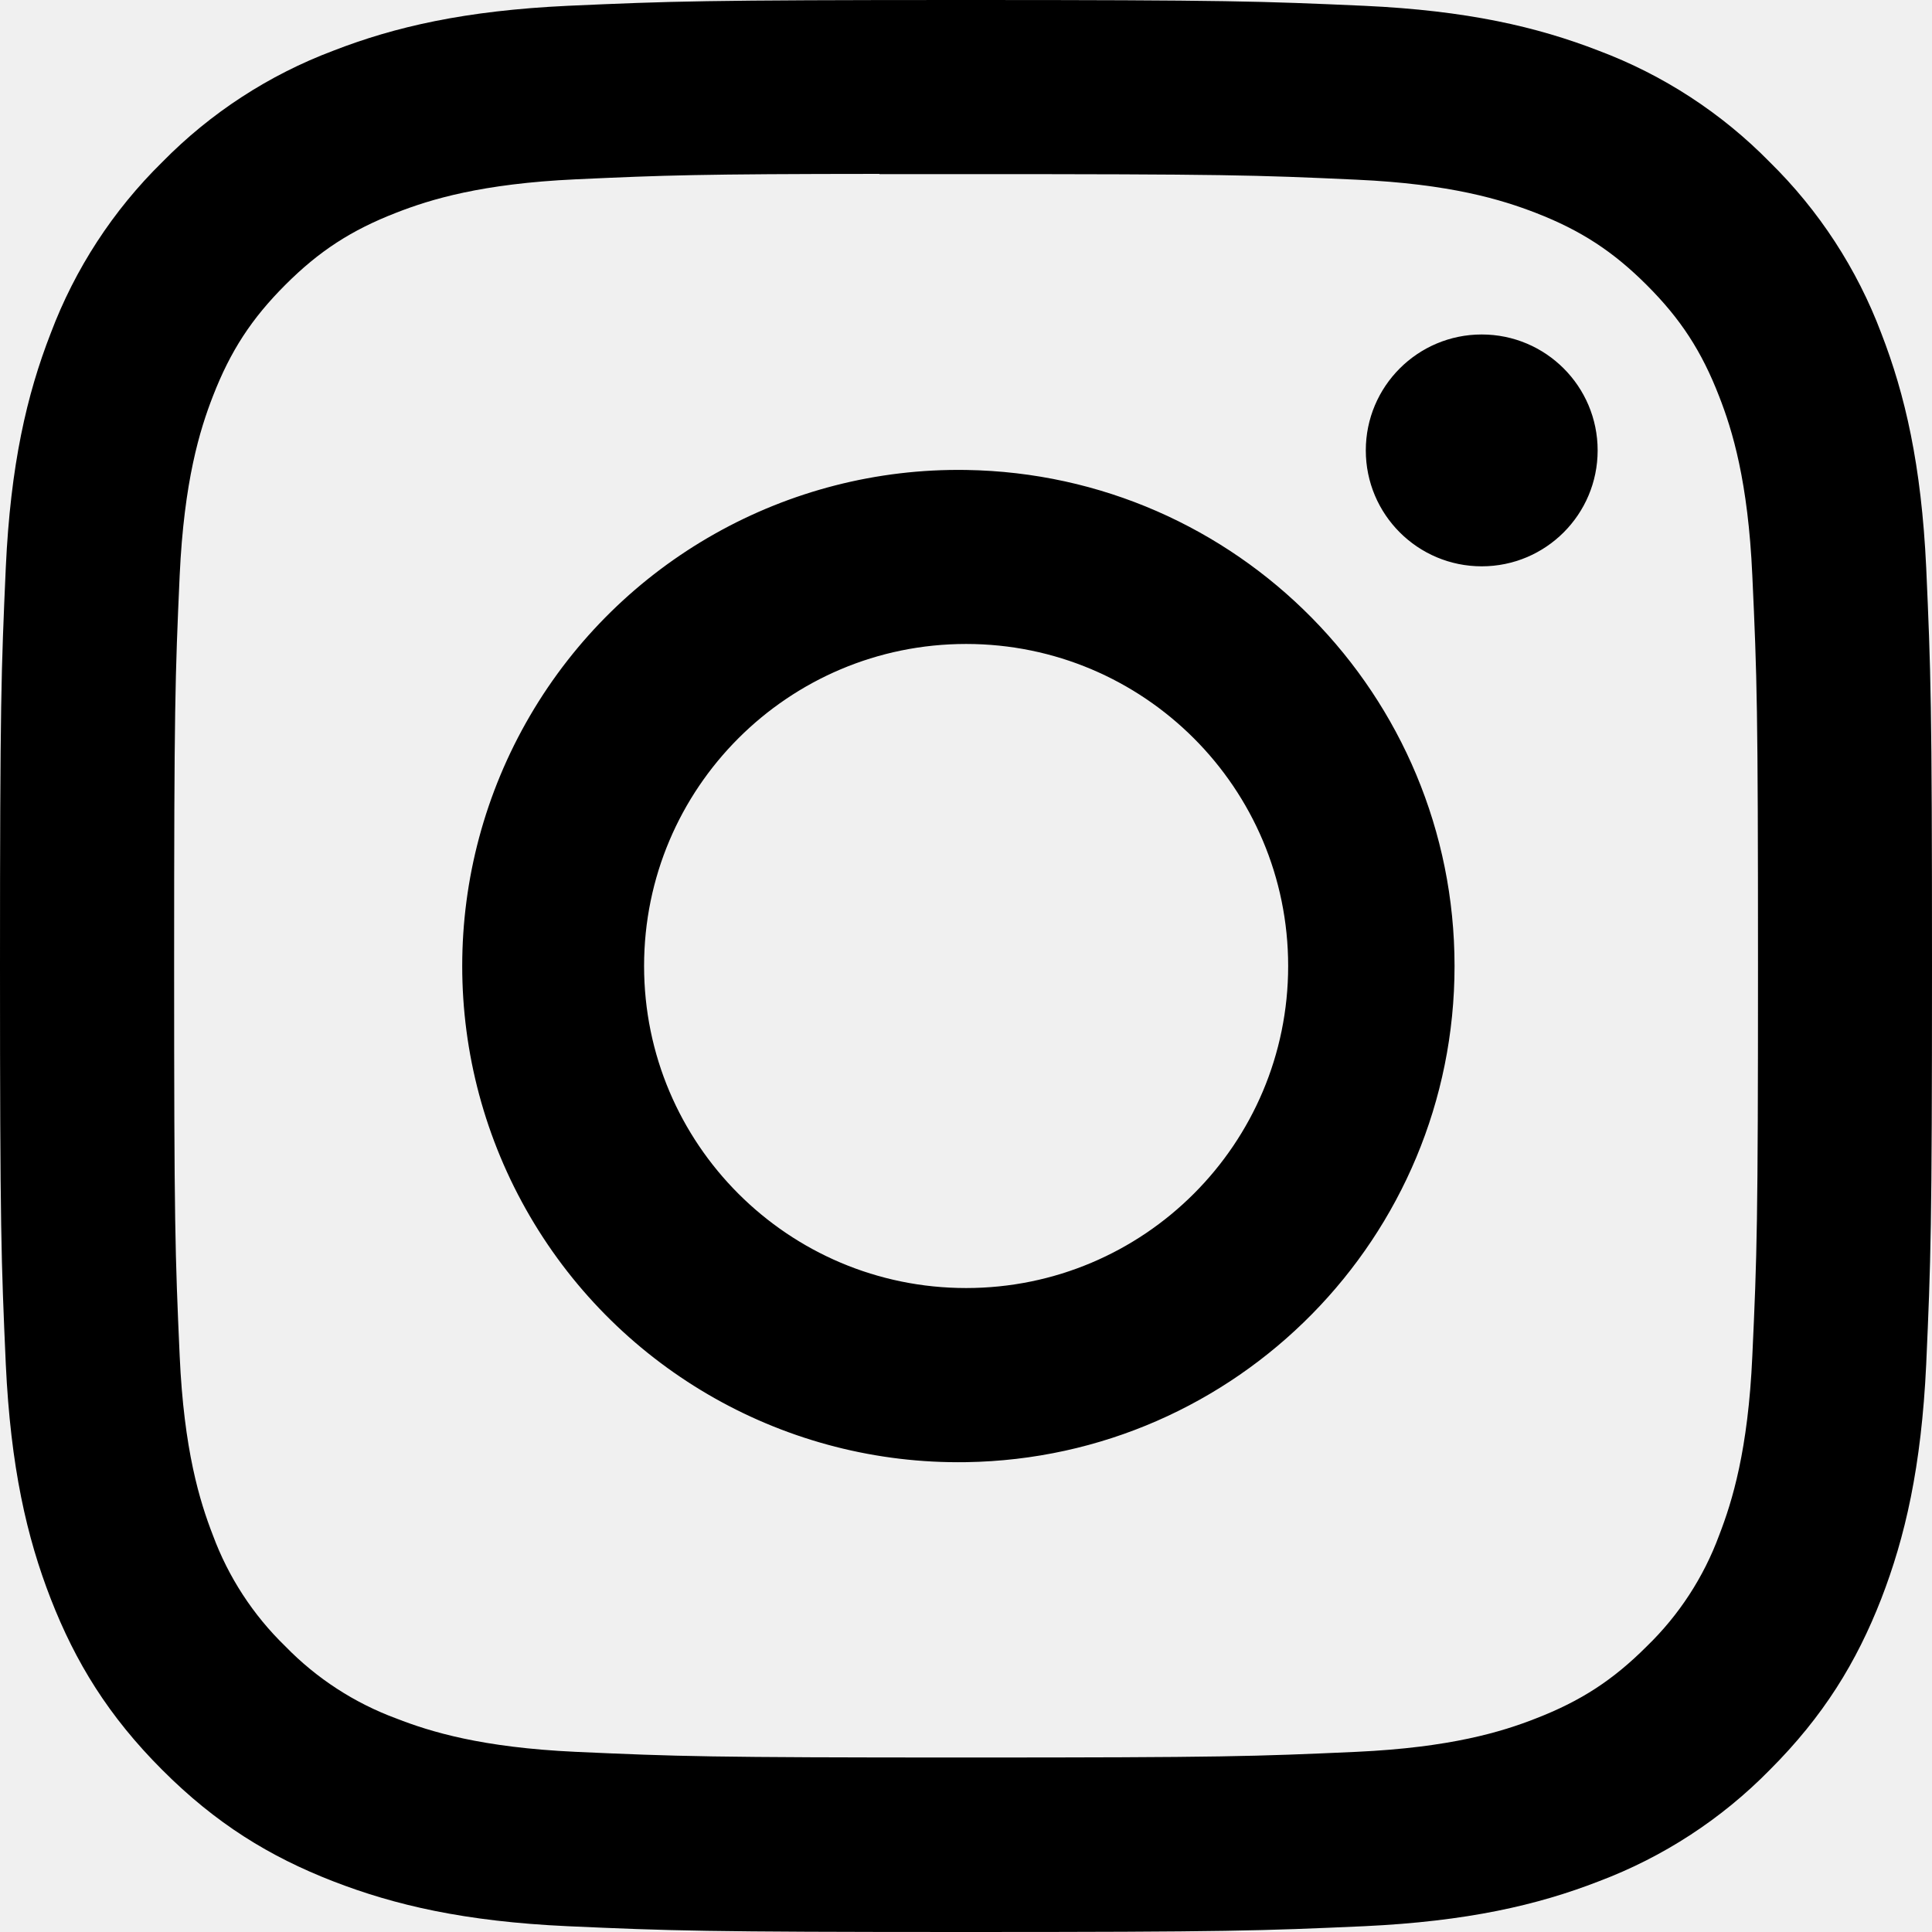
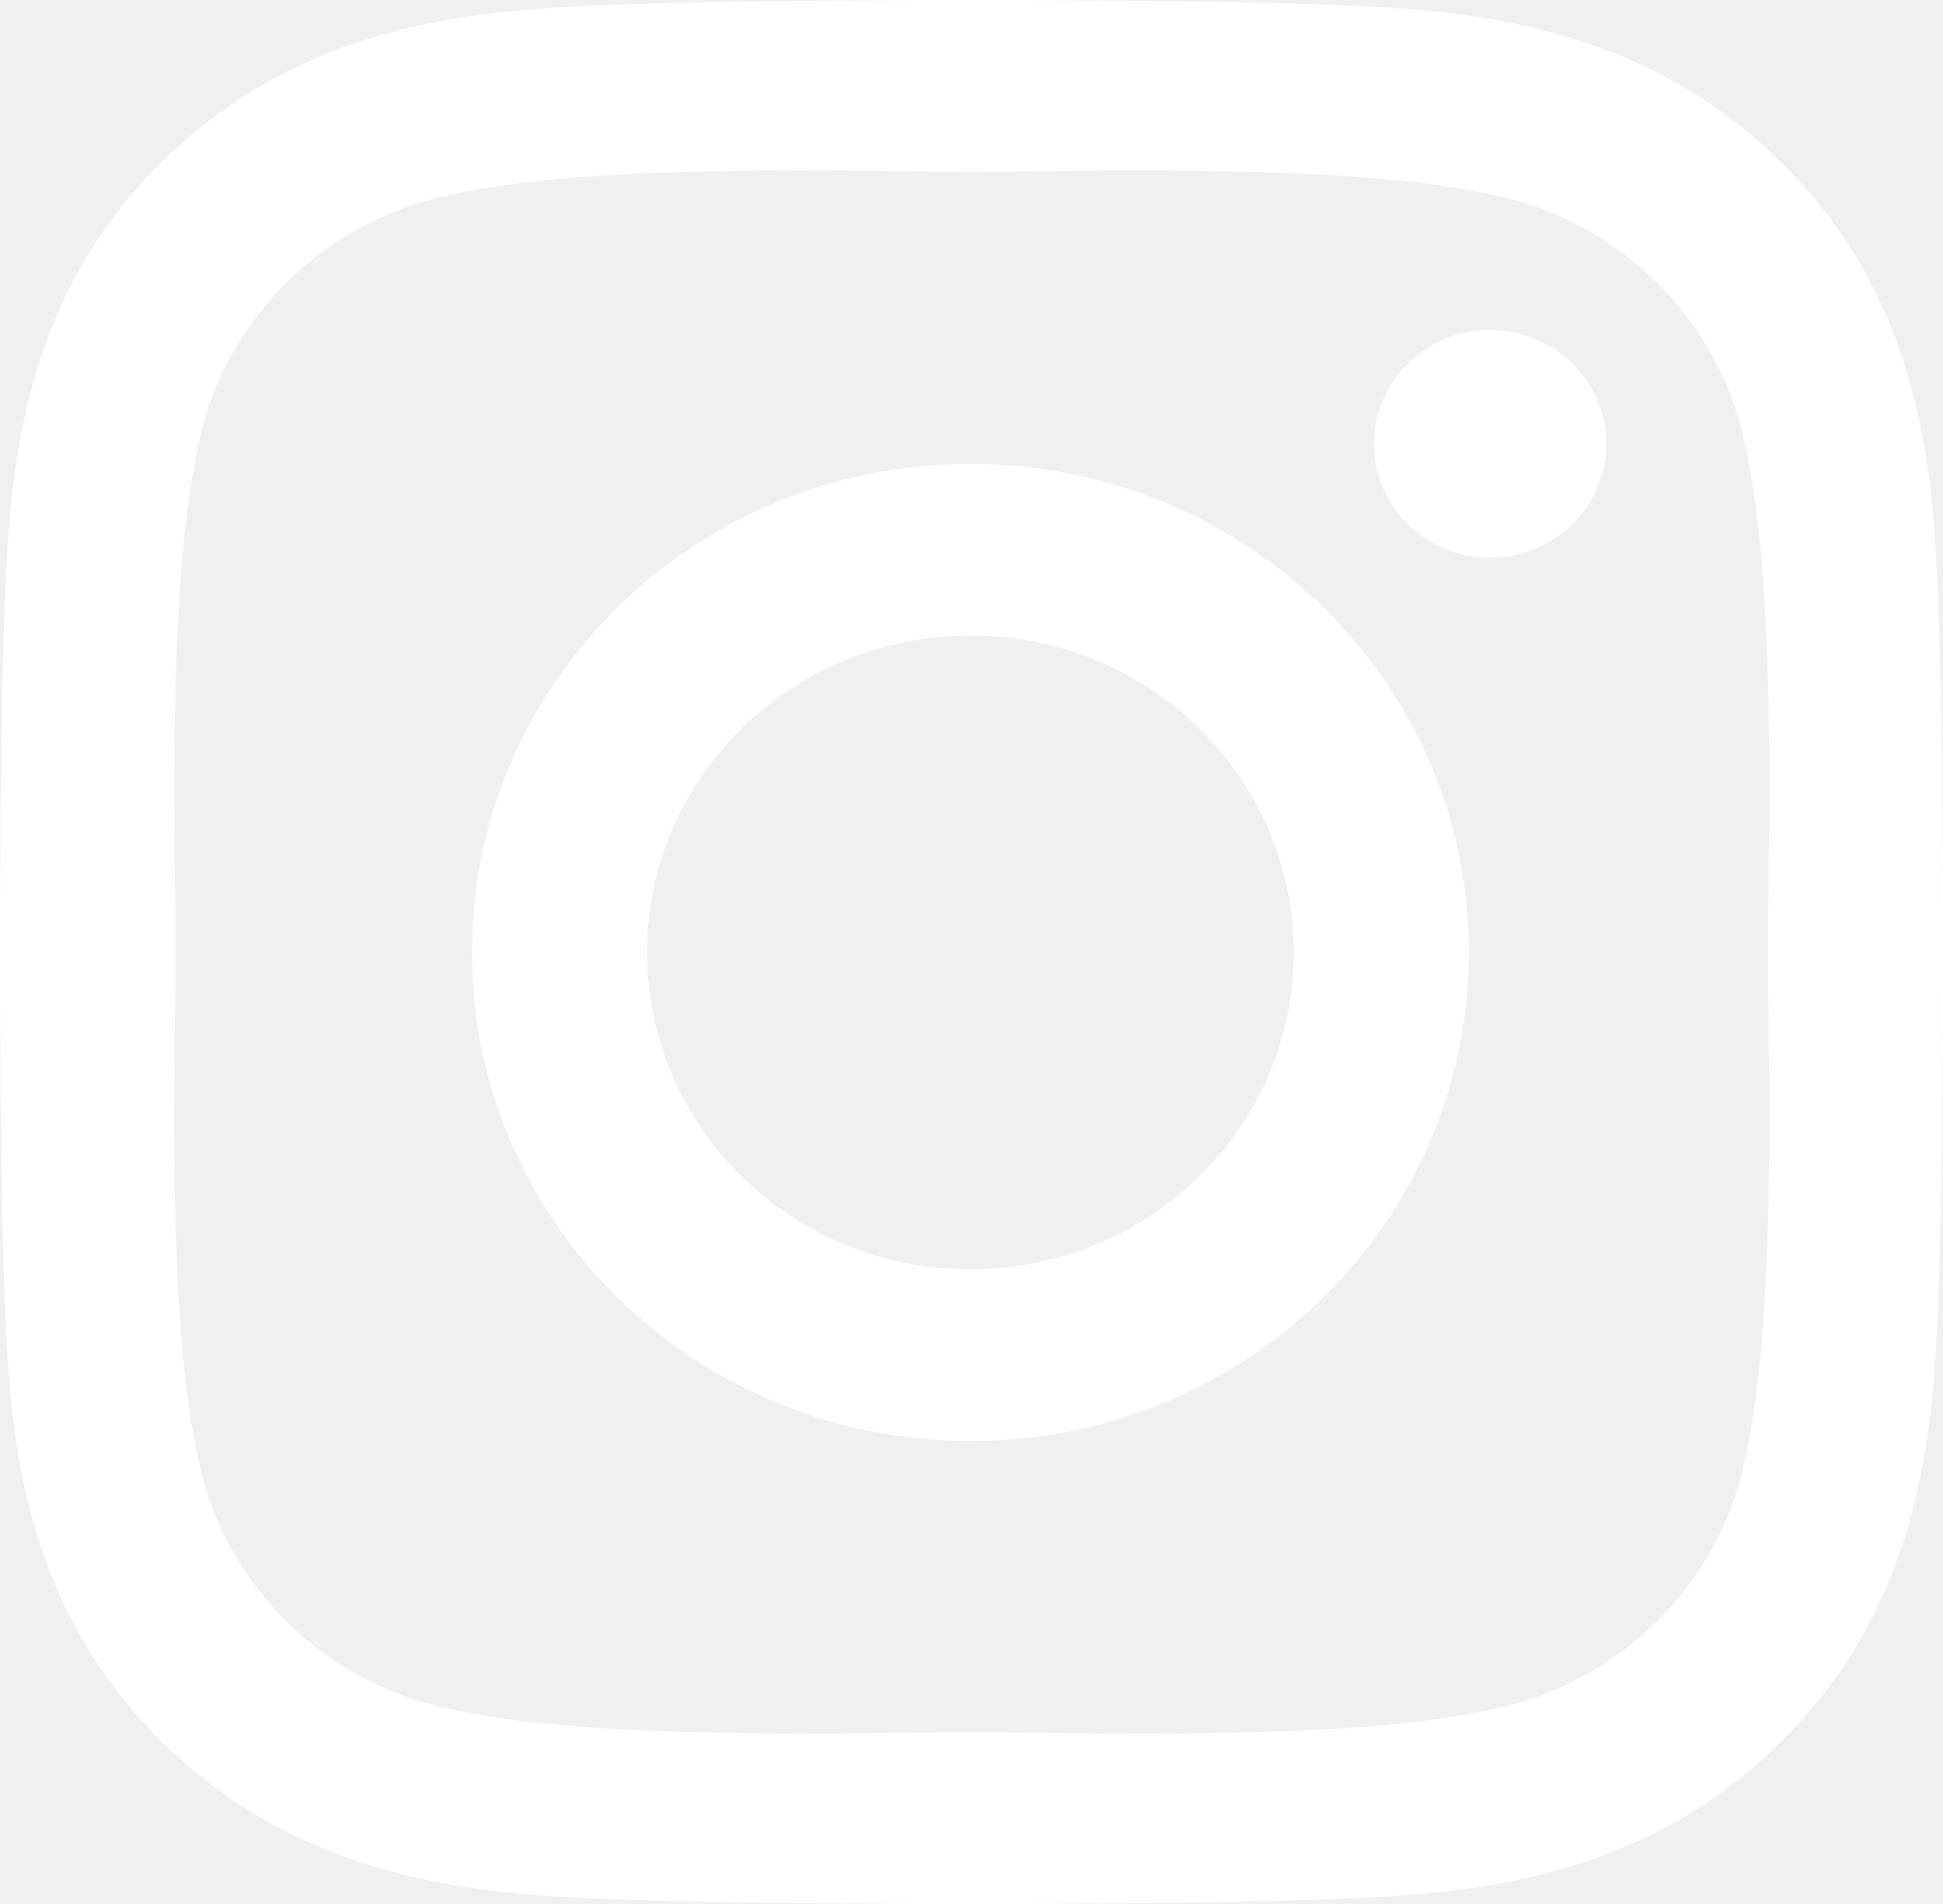
- <svg xmlns="http://www.w3.org/2000/svg" width="16" height="16" fill="currentColor" class="bi bi-instagram" viewBox="0 0 16 16">
-   <path d="M8 0C5.829 0 5.556.01 4.703.048 3.85.088 3.269.222 2.76.42a3.917 3.917 0 0 0-1.417.923A3.927 3.927 0 0 0 .42 2.76C.222 3.268.087 3.85.048 4.7.01 5.555 0 5.827 0 8.001c0 2.172.01 2.444.048 3.297.04.852.174 1.433.372 1.942.205.526.478.972.923 1.417.444.445.89.719 1.416.923.51.198 1.09.333 1.942.372C5.555 15.99 5.827 16 8 16s2.444-.01 3.298-.048c.851-.04 1.434-.174 1.943-.372a3.916 3.916 0 0 0 1.416-.923c.445-.445.718-.891.923-1.417.197-.509.332-1.09.372-1.942C15.99 10.445 16 10.173 16 8s-.01-2.445-.048-3.299c-.04-.851-.175-1.433-.372-1.941a3.926 3.926 0 0 0-.923-1.417A3.911 3.911 0 0 0 13.24.42c-.51-.198-1.092-.333-1.943-.372C10.443.01 10.172 0 7.998 0h.003zm-.717 1.442h.718c2.136 0 2.389.007 3.232.046.78.035 1.204.166 1.486.275.373.145.64.319.92.599.28.28.453.546.598.92.11.281.24.705.275 1.485.039.843.047 1.096.047 3.231s-.008 2.389-.047 3.232c-.035.78-.166 1.203-.275 1.485a2.47 2.47 0 0 1-.599.919c-.28.28-.546.453-.92.598-.28.11-.704.24-1.485.276-.843.038-1.096.047-3.232.047s-2.39-.009-3.233-.047c-.78-.036-1.203-.166-1.485-.276a2.478 2.478 0 0 1-.92-.598 2.48 2.48 0 0 1-.6-.92c-.109-.281-.24-.705-.275-1.485-.038-.843-.046-1.096-.046-3.233 0-2.136.008-2.388.046-3.231.036-.78.166-1.204.276-1.486.145-.373.319-.64.599-.92.28-.28.546-.453.92-.598.282-.11.705-.24 1.485-.276.738-.034 1.024-.044 2.515-.045v.002zm4.988 1.328a.96.96 0 1 0 0 1.92.96.96 0 0 0 0-1.92zm-4.27 1.122a4.109 4.109 0 1 0 0 8.217 4.109 4.109 0 0 0 0-8.217zm0 1.441a2.667 2.667 0 1 1 0 5.334 2.667 2.667 0 0 1 0-5.334" />
+ <svg xmlns="http://www.w3.org/2000/svg" width="50" height="49" viewBox="0 0 50 49" fill="none">
+   <path d="M25.006 11.937C17.922 11.915 12.167 17.535 12.145 24.478C12.122 31.421 17.856 37.063 24.939 37.085C32.022 37.107 37.778 31.487 37.8 24.544C37.822 17.601 32.089 11.959 25.006 11.937ZM24.939 16.354C29.534 16.332 33.271 19.973 33.293 24.478C33.316 28.983 29.601 32.646 25.006 32.668C20.41 32.689 16.673 29.049 16.651 24.544C16.629 20.039 20.343 16.376 24.939 16.354ZM35.357 11.423C35.357 9.805 36.696 8.493 38.346 8.493C39.997 8.493 41.336 9.805 41.336 11.423C41.336 13.041 39.997 14.353 38.346 14.353C36.696 14.353 35.357 13.041 35.357 11.423ZM49.824 14.397C49.635 10.472 48.72 6.995 45.786 4.13C42.864 1.266 39.317 0.369 35.312 0.172C31.185 -0.057 18.815 -0.057 14.688 0.172C10.694 0.358 7.147 1.255 4.214 4.119C1.28 6.984 0.376 10.461 0.176 14.386C-0.059 18.432 -0.059 30.557 0.176 34.603C0.365 38.528 1.28 42.005 4.214 44.87C7.147 47.734 10.683 48.631 14.688 48.828C18.815 49.057 31.185 49.057 35.312 48.828C39.317 48.642 42.864 47.745 45.786 44.87C48.709 42.005 49.623 38.528 49.824 34.603C50.059 30.557 50.059 18.443 49.824 14.397ZM44.492 38.944C43.622 41.087 41.938 42.738 39.741 43.601C36.45 44.881 28.642 44.586 25.006 44.586C21.369 44.586 13.55 44.87 10.271 43.601C8.084 42.749 6.4 41.098 5.519 38.944C4.214 35.718 4.515 28.064 4.515 24.5C4.515 20.936 4.225 13.271 5.519 10.056C6.389 7.913 8.073 6.262 10.271 5.399C13.561 4.119 21.369 4.415 25.006 4.415C28.642 4.415 36.461 4.13 39.741 5.399C41.927 6.251 43.611 7.902 44.492 10.056C45.797 13.282 45.496 20.936 45.496 24.5C45.496 28.064 45.797 35.729 44.492 38.944Z" fill="white" />
</svg>
